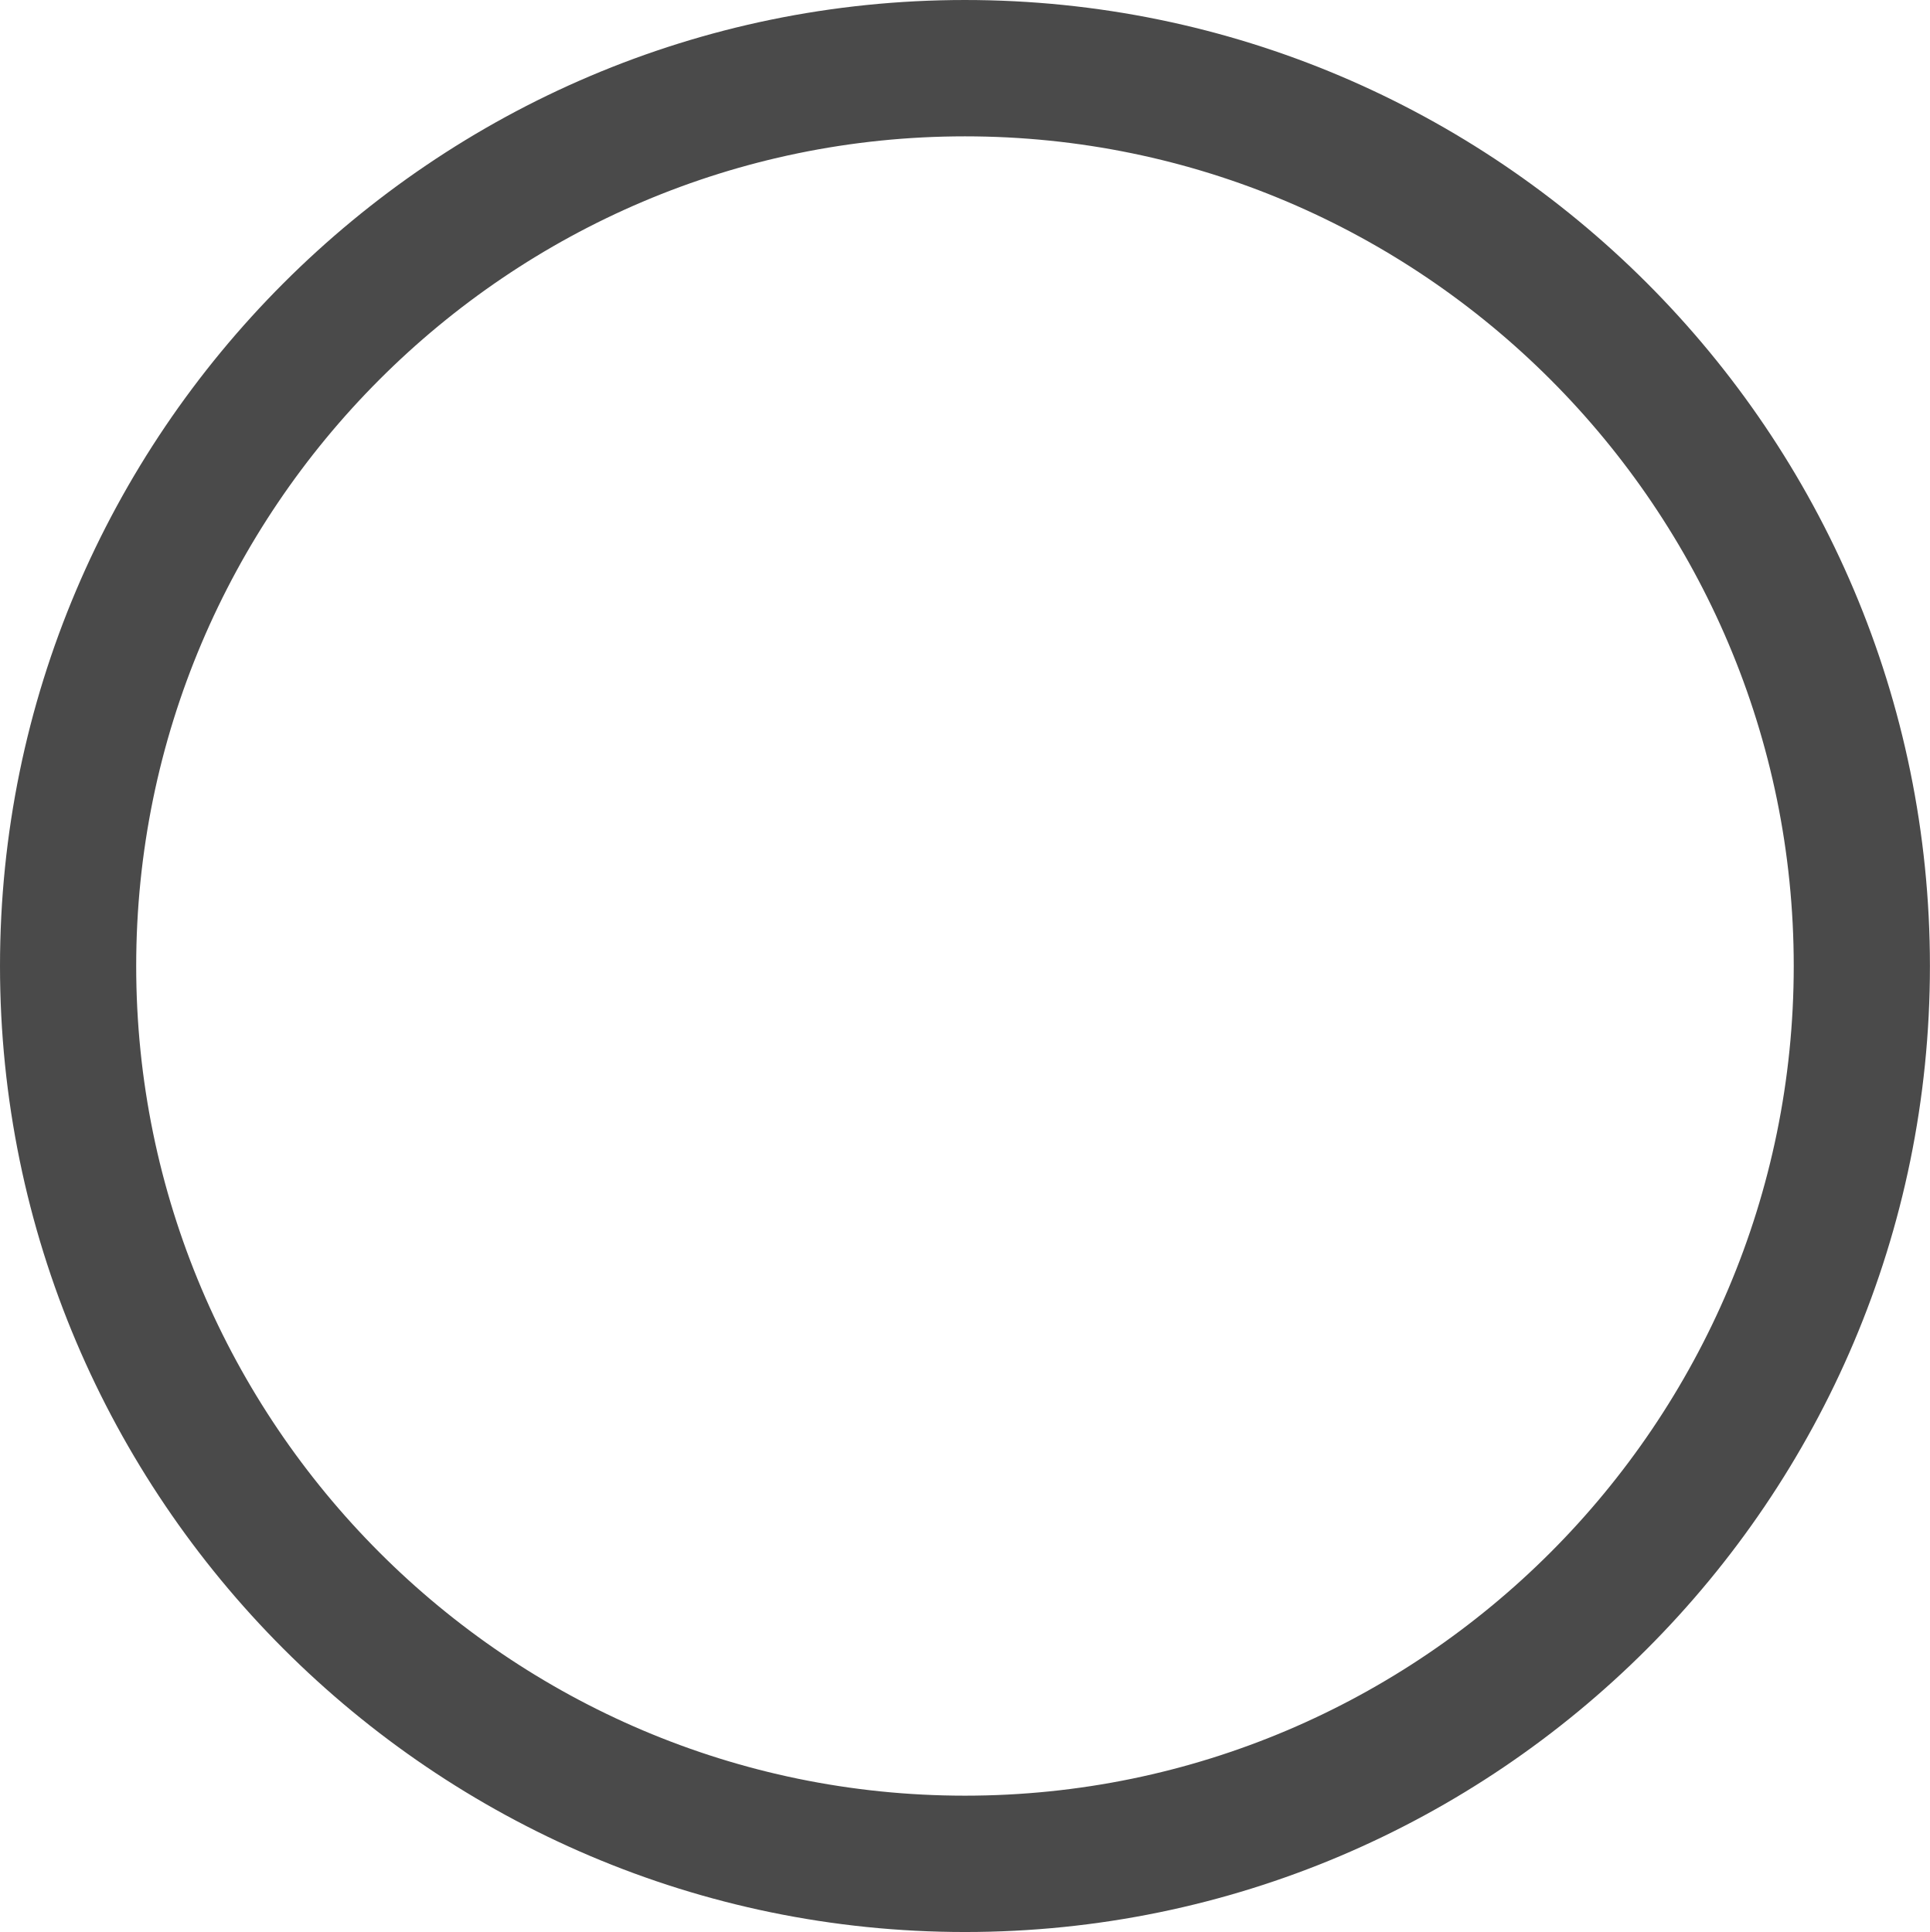
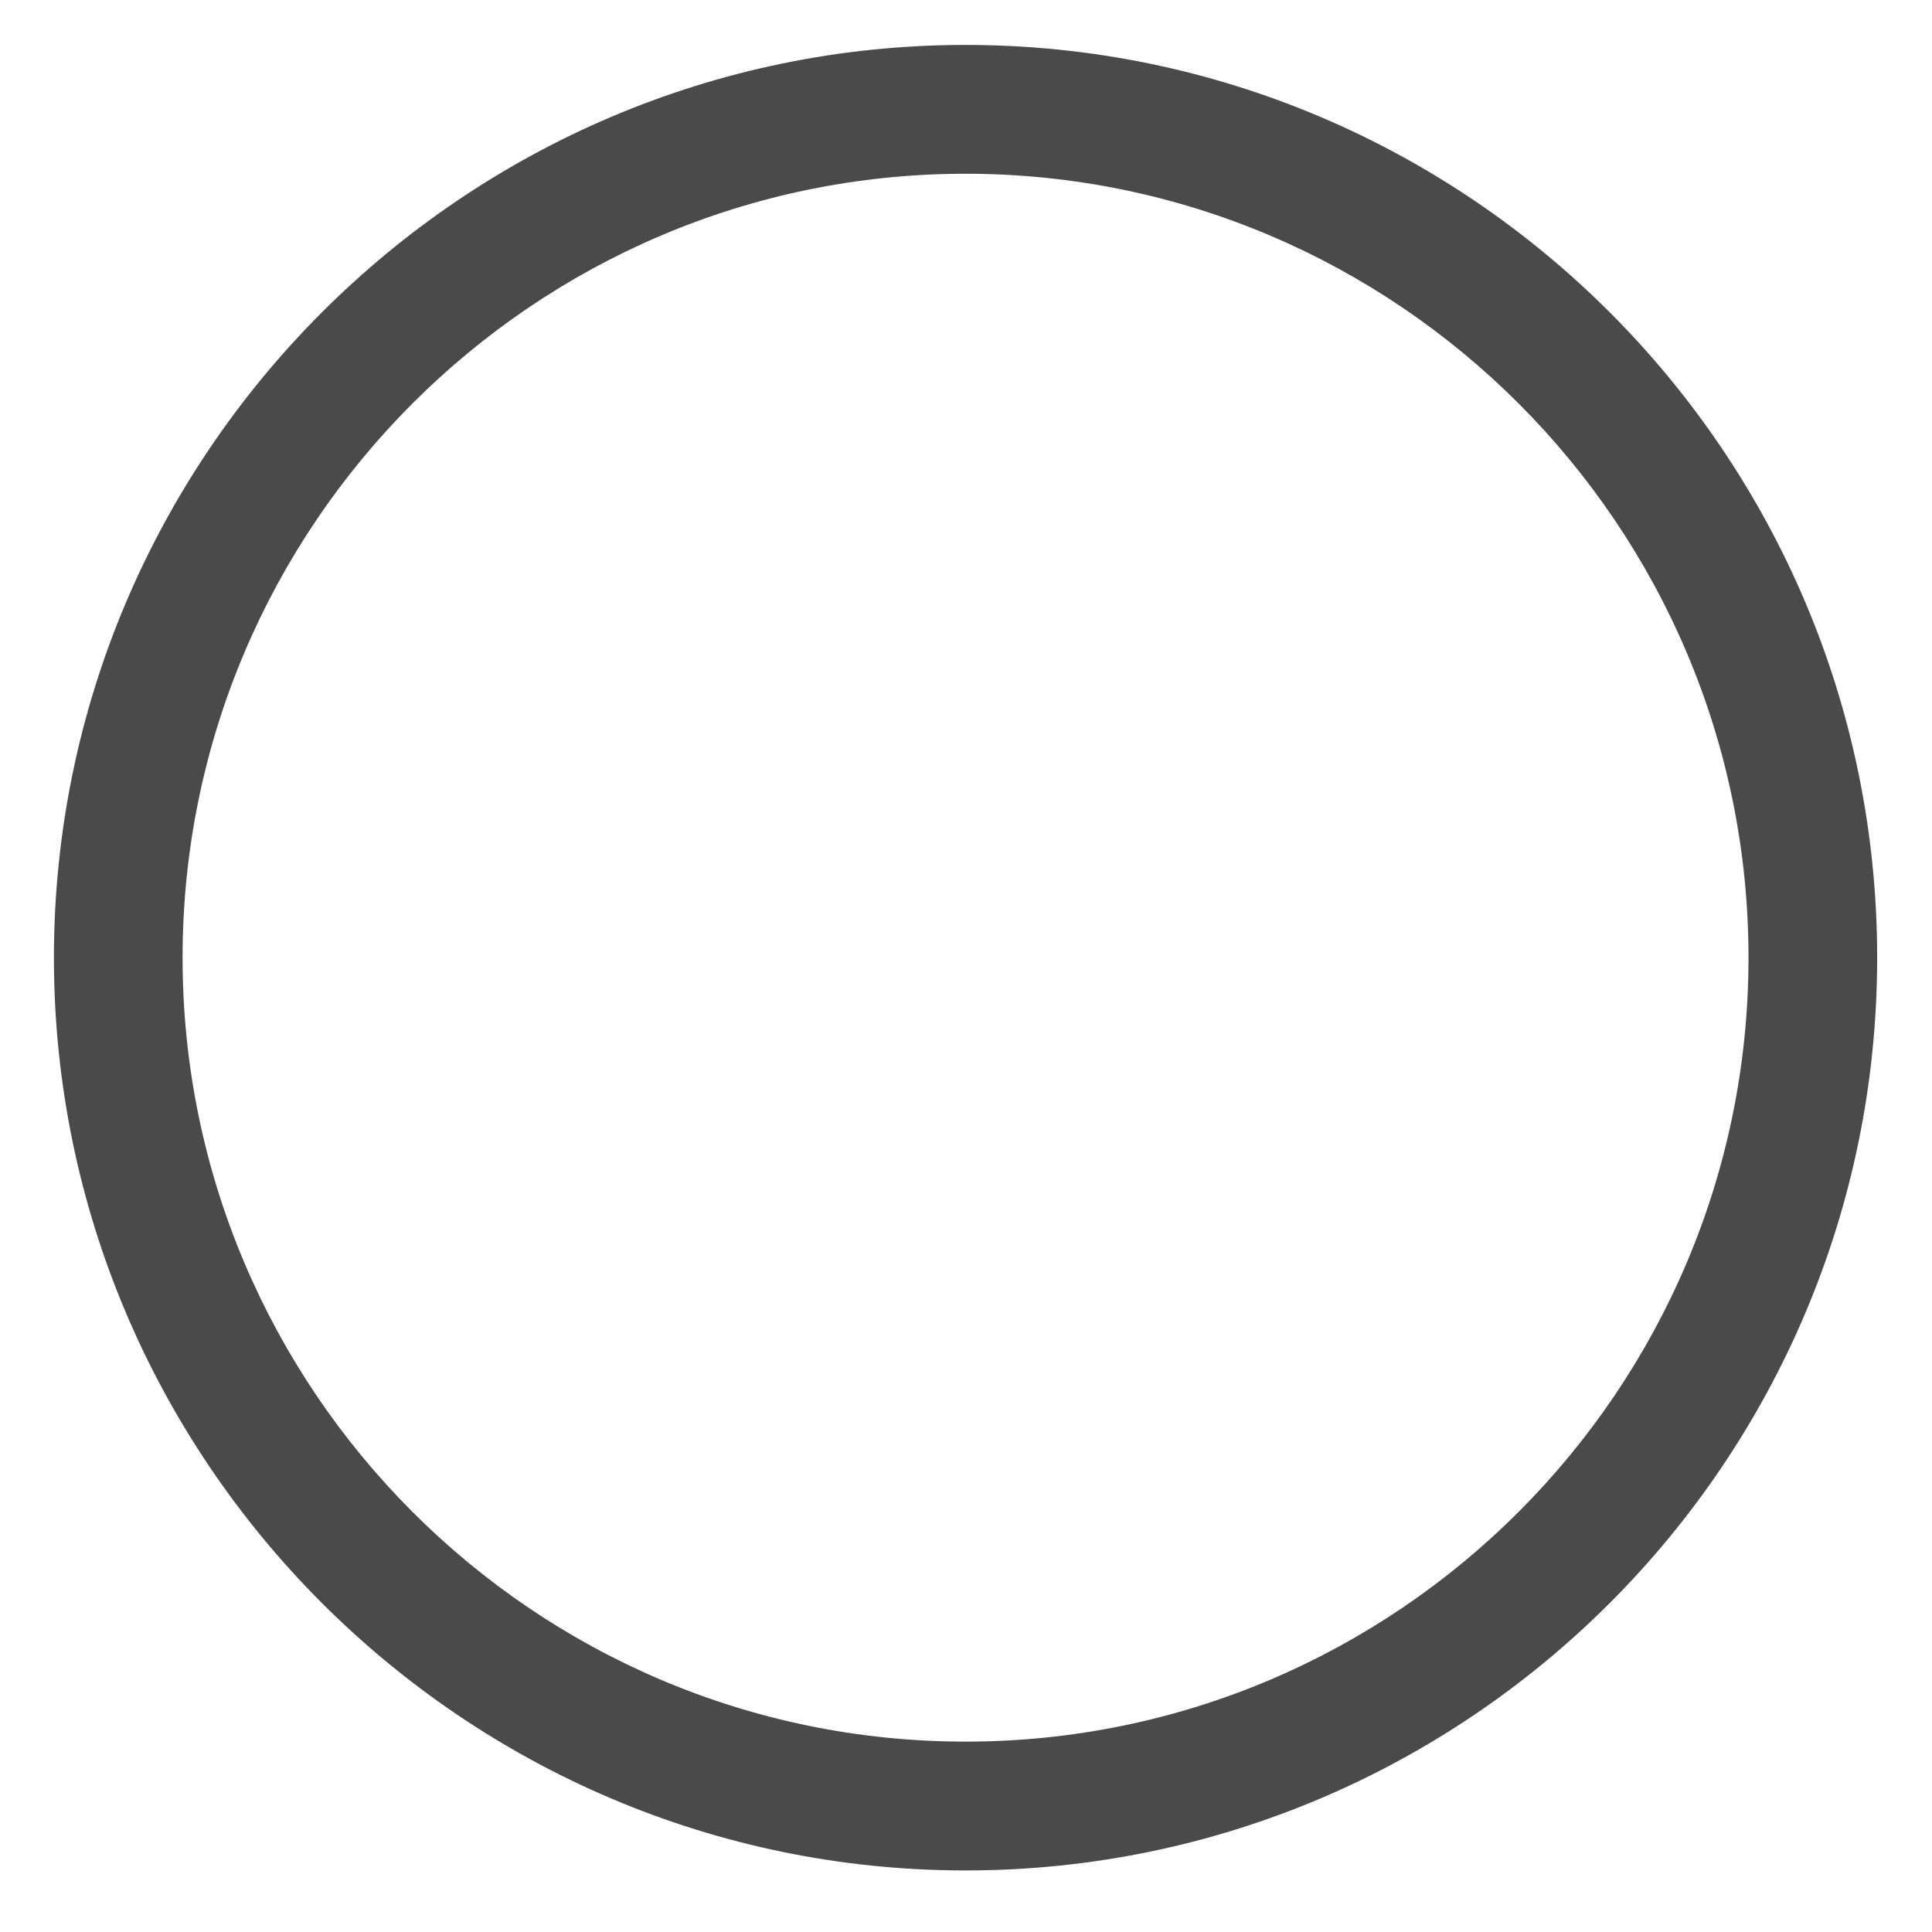
- <svg xmlns="http://www.w3.org/2000/svg" viewBox="104.629 131.93 240.97 241.269">
-   <path d="M58.5,116.6 C90.5,116.6 116.6,90.6 116.6,58.5 C116.6,26.4 90.5,0.4 58.5,0.4 C26.5,0.4 0.4,26.5 0.4,58.5 C0.4,90.5 26.5,116.6 58.5,116.6 Z M58.5,8.6 C86,8.6 108.4,31 108.4,58.5 C108.4,86 86,108.4 58.5,108.4 C31,108.4 8.6,86 8.6,58.5 C8.6,31 31,8.6 58.5,8.6 Z" fill="#4A4A4A" id="Shape" transform="matrix(2.073756, 0, 0, 2.076329, 103.8, 131.1)" />
+ <svg xmlns="http://www.w3.org/2000/svg" viewBox="52.874 24.062 255.344 255.344">
+   <ellipse style="fill: rgb(255, 255, 255); stroke: rgba(0, 0, 0, 0);" cx="180.546" cy="151.734" rx="127.672" ry="127.672" transform="matrix(1, 0, 0, 1, 0, 0)" />
+   <path d="M 180.486 271.27 C 246.846 271.27 300.971 217.285 300.971 150.635 C 300.971 83.985 246.846 30 180.486 30 C 114.125 30 60 84.192 60 150.635 C 60 217.078 114.125 271.27 180.486 271.27 Z M 180.486 47.026 C 237.514 47.026 283.966 93.536 283.966 150.635 C 283.966 207.734 237.514 254.244 180.486 254.244 C 123.457 254.244 77.005 207.734 77.005 150.635 C 77.005 93.536 123.457 47.026 180.486 47.026 Z" fill="#4A4A4A" id="path-1" transform="matrix(1, 0, 0, 1, 0, 0)" />
</svg>
